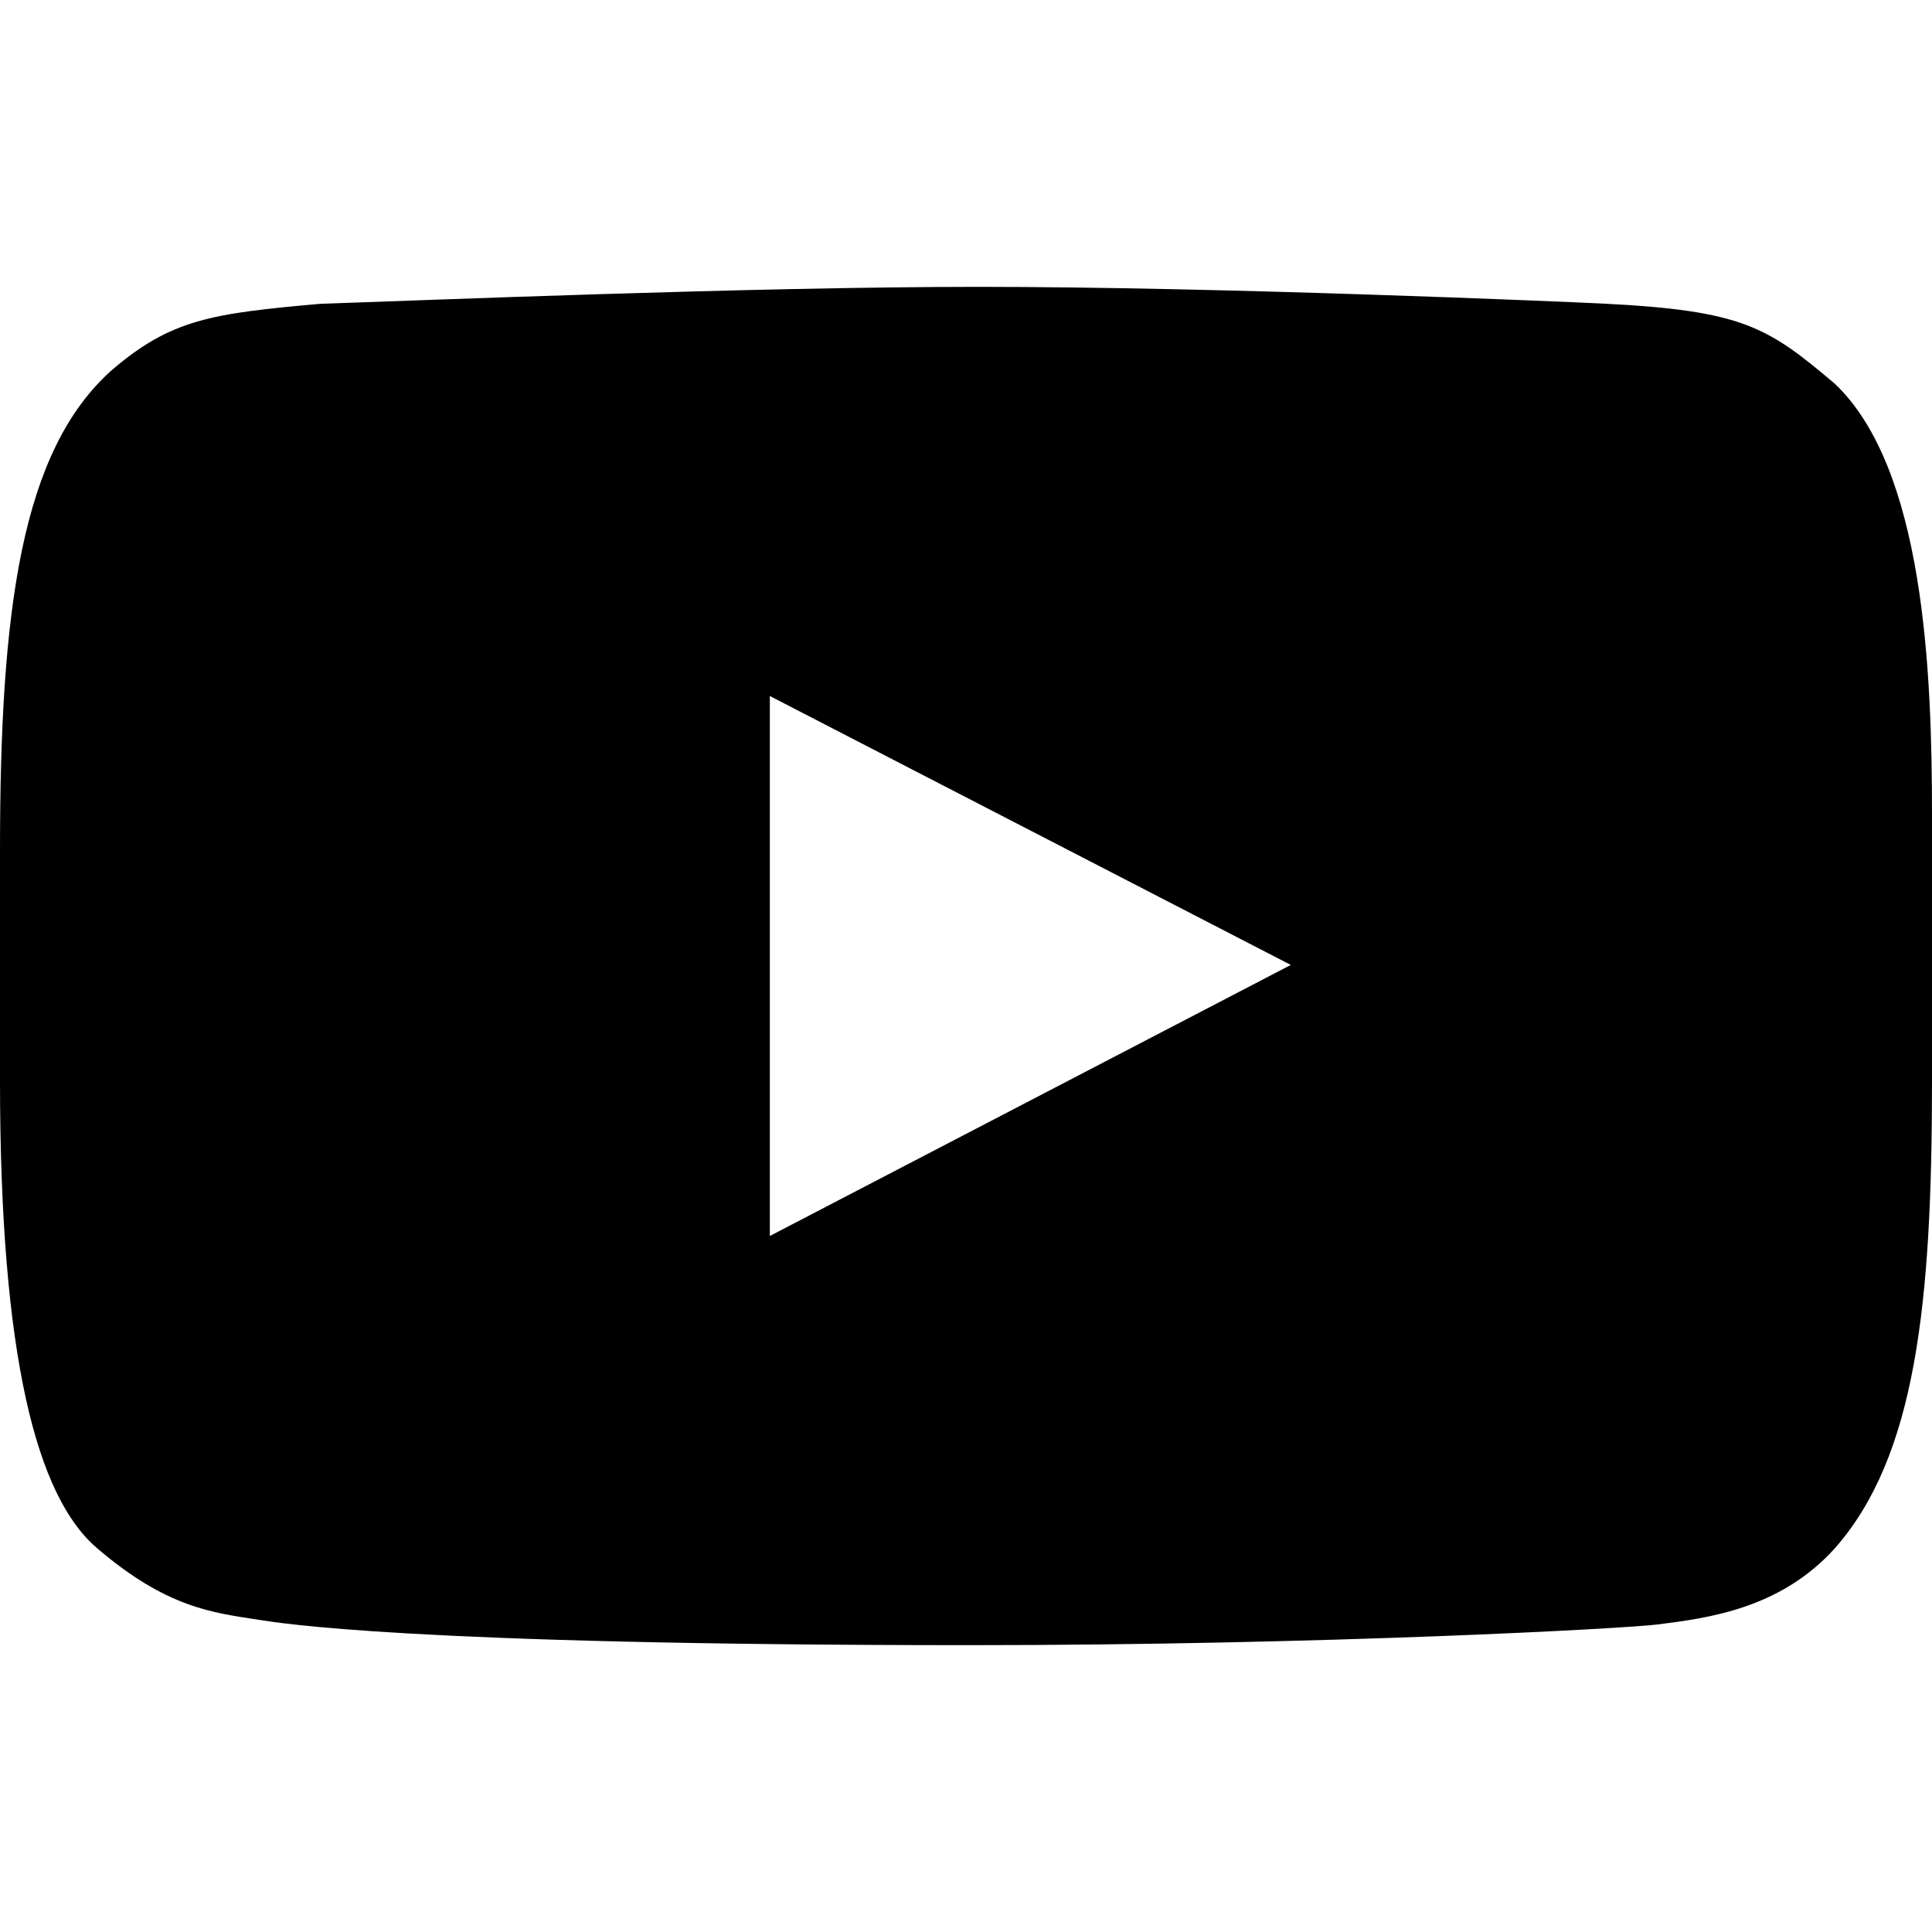
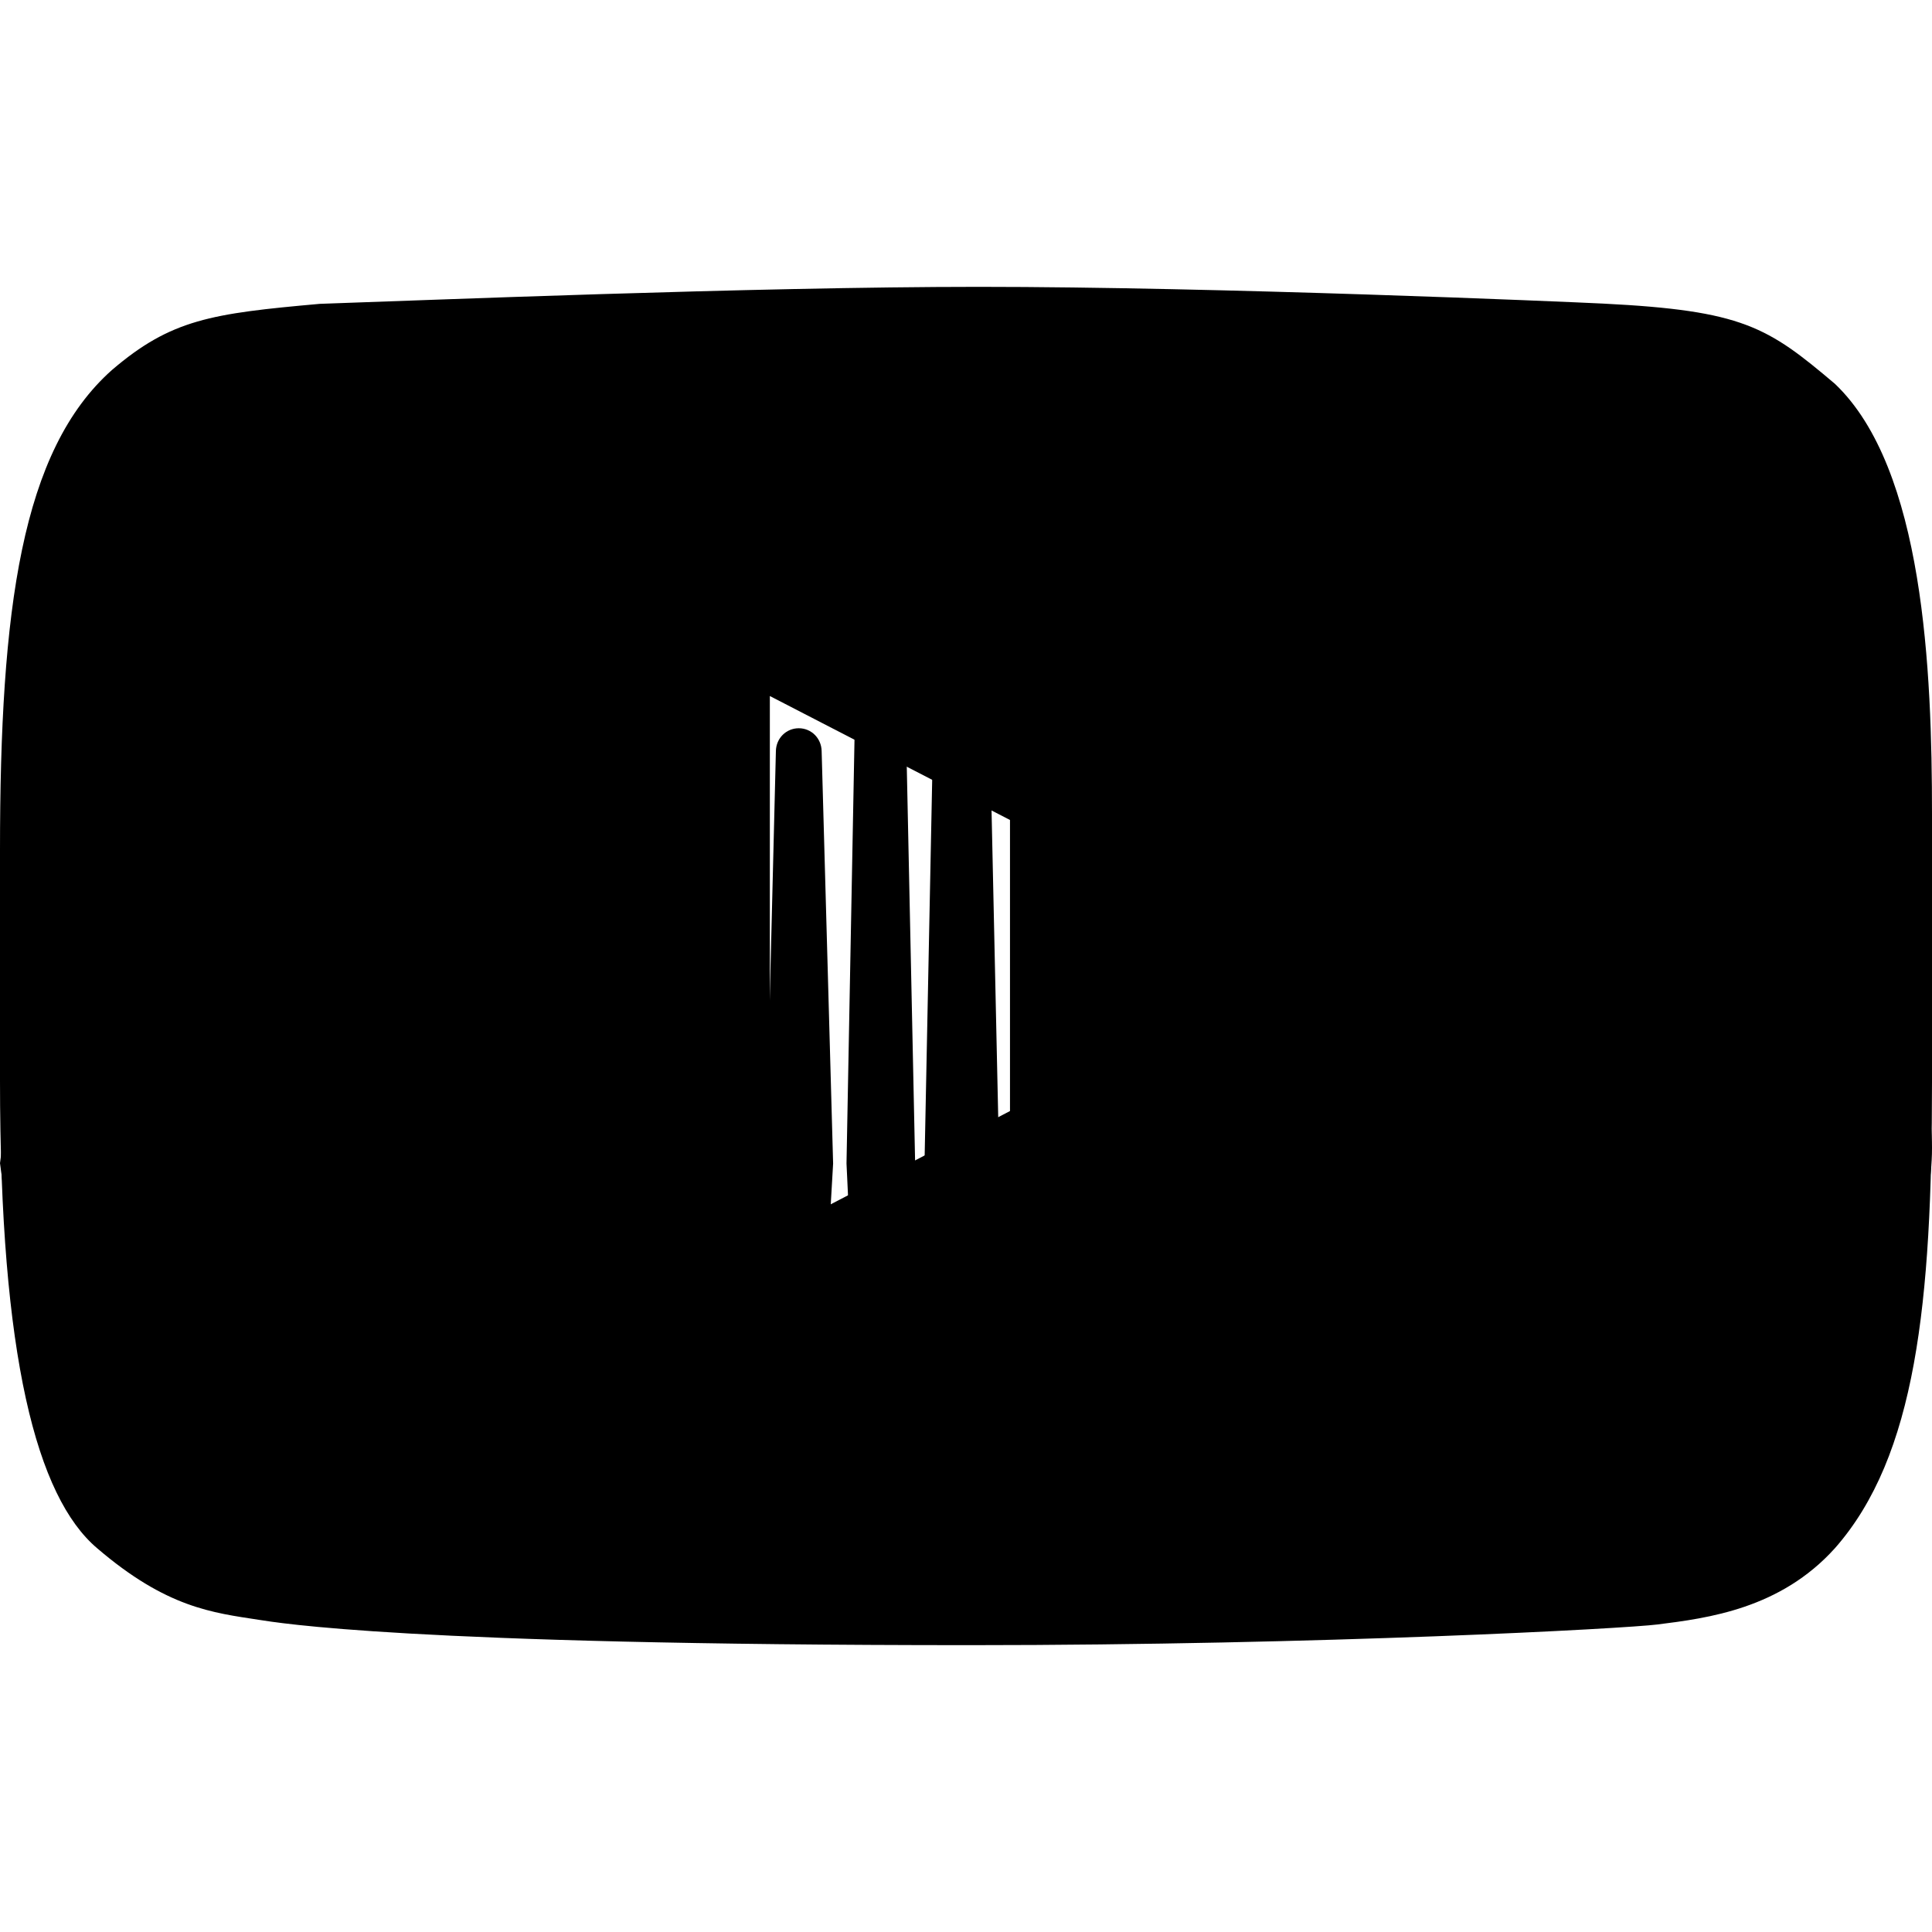
<svg xmlns="http://www.w3.org/2000/svg" version="1.1" x="0px" y="0px" viewBox="0 0 100 100" enable-background="new 0 0 100 100" xml:space="default">
+   <g id="soundcloud">
+     <path d="M1.132,54.259c-0.209,0-0.374,0.161-0.401,0.391L0,60.205l0.731,5.459c0.027,0.23,0.193,0.39,0.401,0.39             c0.202,0,0.367-0.159,0.399-0.388l0,0v-0.001c0,0,0,0,0,0.001l0.867-5.461L1.531,54.65C1.5,54.421,1.334,54.259,1.132,54.259z" />
+     <path d="M5.245,51.224c-0.034-0.239-0.205-0.403-0.416-0.403c-0.212,0-0.387,0.17-0.416,0.403             c0,0.002-0.983,8.981-0.983,8.981l0.983,8.782c0.028,0.236,0.203,0.405,0.416,0.405c0.21,0,0.381-0.166,0.415-0.403l1.118-8.784             L5.245,51.224z" />
+     <path d="M20.736,42.94c-0.403,0-0.737,0.33-0.756,0.75l-0.783,16.523l0.783,10.678             c0.02,0.417,0.353,0.746,0.756,0.746c0.401,0,0.733-0.33,0.757-0.749v0.003l0.885-10.679L21.493,43.69             C21.469,43.27,21.137,42.94,20.736,42.94z" />
+     <path d="M12.718,48.683c-0.31,0-0.562,0.247-0.587,0.578l-0.882,10.948l0.882,10.592             c0.024,0.328,0.277,0.575,0.587,0.575c0.307,0,0.559-0.247,0.586-0.575l1.002-10.592l-1.002-10.95             C13.277,48.93,13.025,48.683,12.718,48.683z" />
+     <path d="M28.883,71.636c0.5,0,0.907-0.403,0.927-0.92l0.768-10.498L29.811,38.22             c-0.02-0.516-0.427-0.92-0.927-0.92c-0.504,0-0.912,0.404-0.928,0.921c0,0.001-0.681,21.996-0.681,21.996l0.681,10.503             C27.972,71.232,28.38,71.636,28.883,71.636z" />
+     <path d="M45.563,71.686c0.688,0,1.256-0.567,1.269-1.264v0.008v-0.008l0.536-10.197l-0.536-25.406             c-0.012-0.696-0.581-1.264-1.269-1.264c-0.689,0-1.258,0.567-1.269,1.265l-0.479,25.397c0,0.016,0.479,10.212,0.479,10.212             C44.305,71.119,44.875,71.686,45.563,71.686z" />
+     <path d="M37.16,71.646c0.599,0,1.082-0.481,1.098-1.094v0.008L38.91,60.22l-0.653-22.157             c-0.016-0.613-0.499-1.093-1.098-1.093c-0.603,0-1.086,0.48-1.099,1.093l-0.58,22.158l0.581,10.337             C36.074,71.165,36.556,71.646,37.16,71.646z" />
+     <path d="M16.711,71.549c0.356,0,0.644-0.285,0.671-0.66l0.944-10.68l-0.944-10.16             c-0.026-0.375-0.314-0.658-0.671-0.658c-0.361,0-0.65,0.285-0.672,0.662l-0.831,10.155l0.831,10.679             C16.063,71.264,16.35,71.549,16.711,71.549z" />
+     <path d="M8.757,70.964c0.26,0,0.471-0.205,0.501-0.489l1.06-10.268L9.26,49.551             c-0.031-0.285-0.242-0.49-0.502-0.49c-0.263,0-0.474,0.206-0.501,0.49c0,0.001-0.933,10.655-0.933,10.655l0.933,10.266             C8.282,70.758,8.493,70.964,8.757,70.964z" />
+     <path d="M41.345,37.694c-0.651,0-1.172,0.517-1.185,1.18l-0.529,21.349l0.529,10.273             c0.013,0.654,0.533,1.171,1.185,1.171c0.65,0,1.168-0.516,1.183-1.179v0.009l0.594-10.273l-0.594-21.352             C42.513,38.212,41.995,37.694,41.345,37.694z" />
+     <path d="M24.794,71.658c0.45,0,0.821-0.367,0.842-0.835l0.826-10.607l-0.826-20.302             c-0.023-0.469-0.393-0.835-0.842-0.835c-0.454,0-0.824,0.367-0.843,0.835c0,0.001-0.731,20.302-0.731,20.302l0.732,10.611             C23.971,71.291,24.34,71.658,24.794,71.658z" />
+     <path d="M34.017,70.657v-0.005l0.71-10.432l-0.71-22.739c-0.017-0.565-0.462-1.008-1.012-1.008             c-0.553,0-0.998,0.442-1.013,1.008l-0.63,22.738l0.631,10.437c0.015,0.559,0.46,1.001,1.012,1.001             c0.551,0,0.994-0.442,1.012-1.004V70.657z" />
+     <path d="M87.701,47.112c-1.685,0-3.293,0.341-4.758,0.955c-0.979-11.086-10.275-19.782-21.614-19.782             c-2.775,0-5.479,0.546-7.868,1.47c-0.928,0.359-1.175,0.729-1.184,1.446V70.24c0.01,0.753,0.594,1.38,1.328,1.454             c0.031,0.003,33.875,0.02,34.095,0.02c6.792,0,12.3-5.507,12.3-12.301S94.494,47.112,87.701,47.112z" />
+     <path d="M49.763,31.167c-0.739,0-1.345,0.607-1.356,1.352l-0.555,27.709l0.556,10.056             c0.01,0.735,0.616,1.34,1.355,1.34c0.737,0,1.343-0.605,1.354-1.351v0.012l0.603-10.058l-0.603-27.711             C51.106,31.774,50.5,31.167,49.763,31.167z" />
+   </g>
  <g id="youtube-play-button">
    <path d="M94.978,19.869c-3.491-2.956-4.77-3.792-11.995-4.155c-2.043-0.101-19.873-0.867-32.328-0.867     c-11.679,0-28.937,0.707-34.102,0.88c-5.61,0.502-7.687,0.796-10.76,3.425C1.111,23.316,0,31.498,0,44.016v11.913     c0,14.288,1.898,21.547,5.022,24.202c3.606,3.094,5.984,3.341,8.386,3.712c0.932,0.141,7.531,1.31,36.811,1.31     c18.259,0,33.954-0.862,35.576-1.071c2.608-0.329,6.355-0.807,9.184-3.951C99.167,75.371,100,67.468,100,56.018V42.14     C100,34.729,99.587,24.254,94.978,19.869z M39.847,63.974V36.026l26.965,13.919L39.847,63.974z" />
  </g>
</svg>
